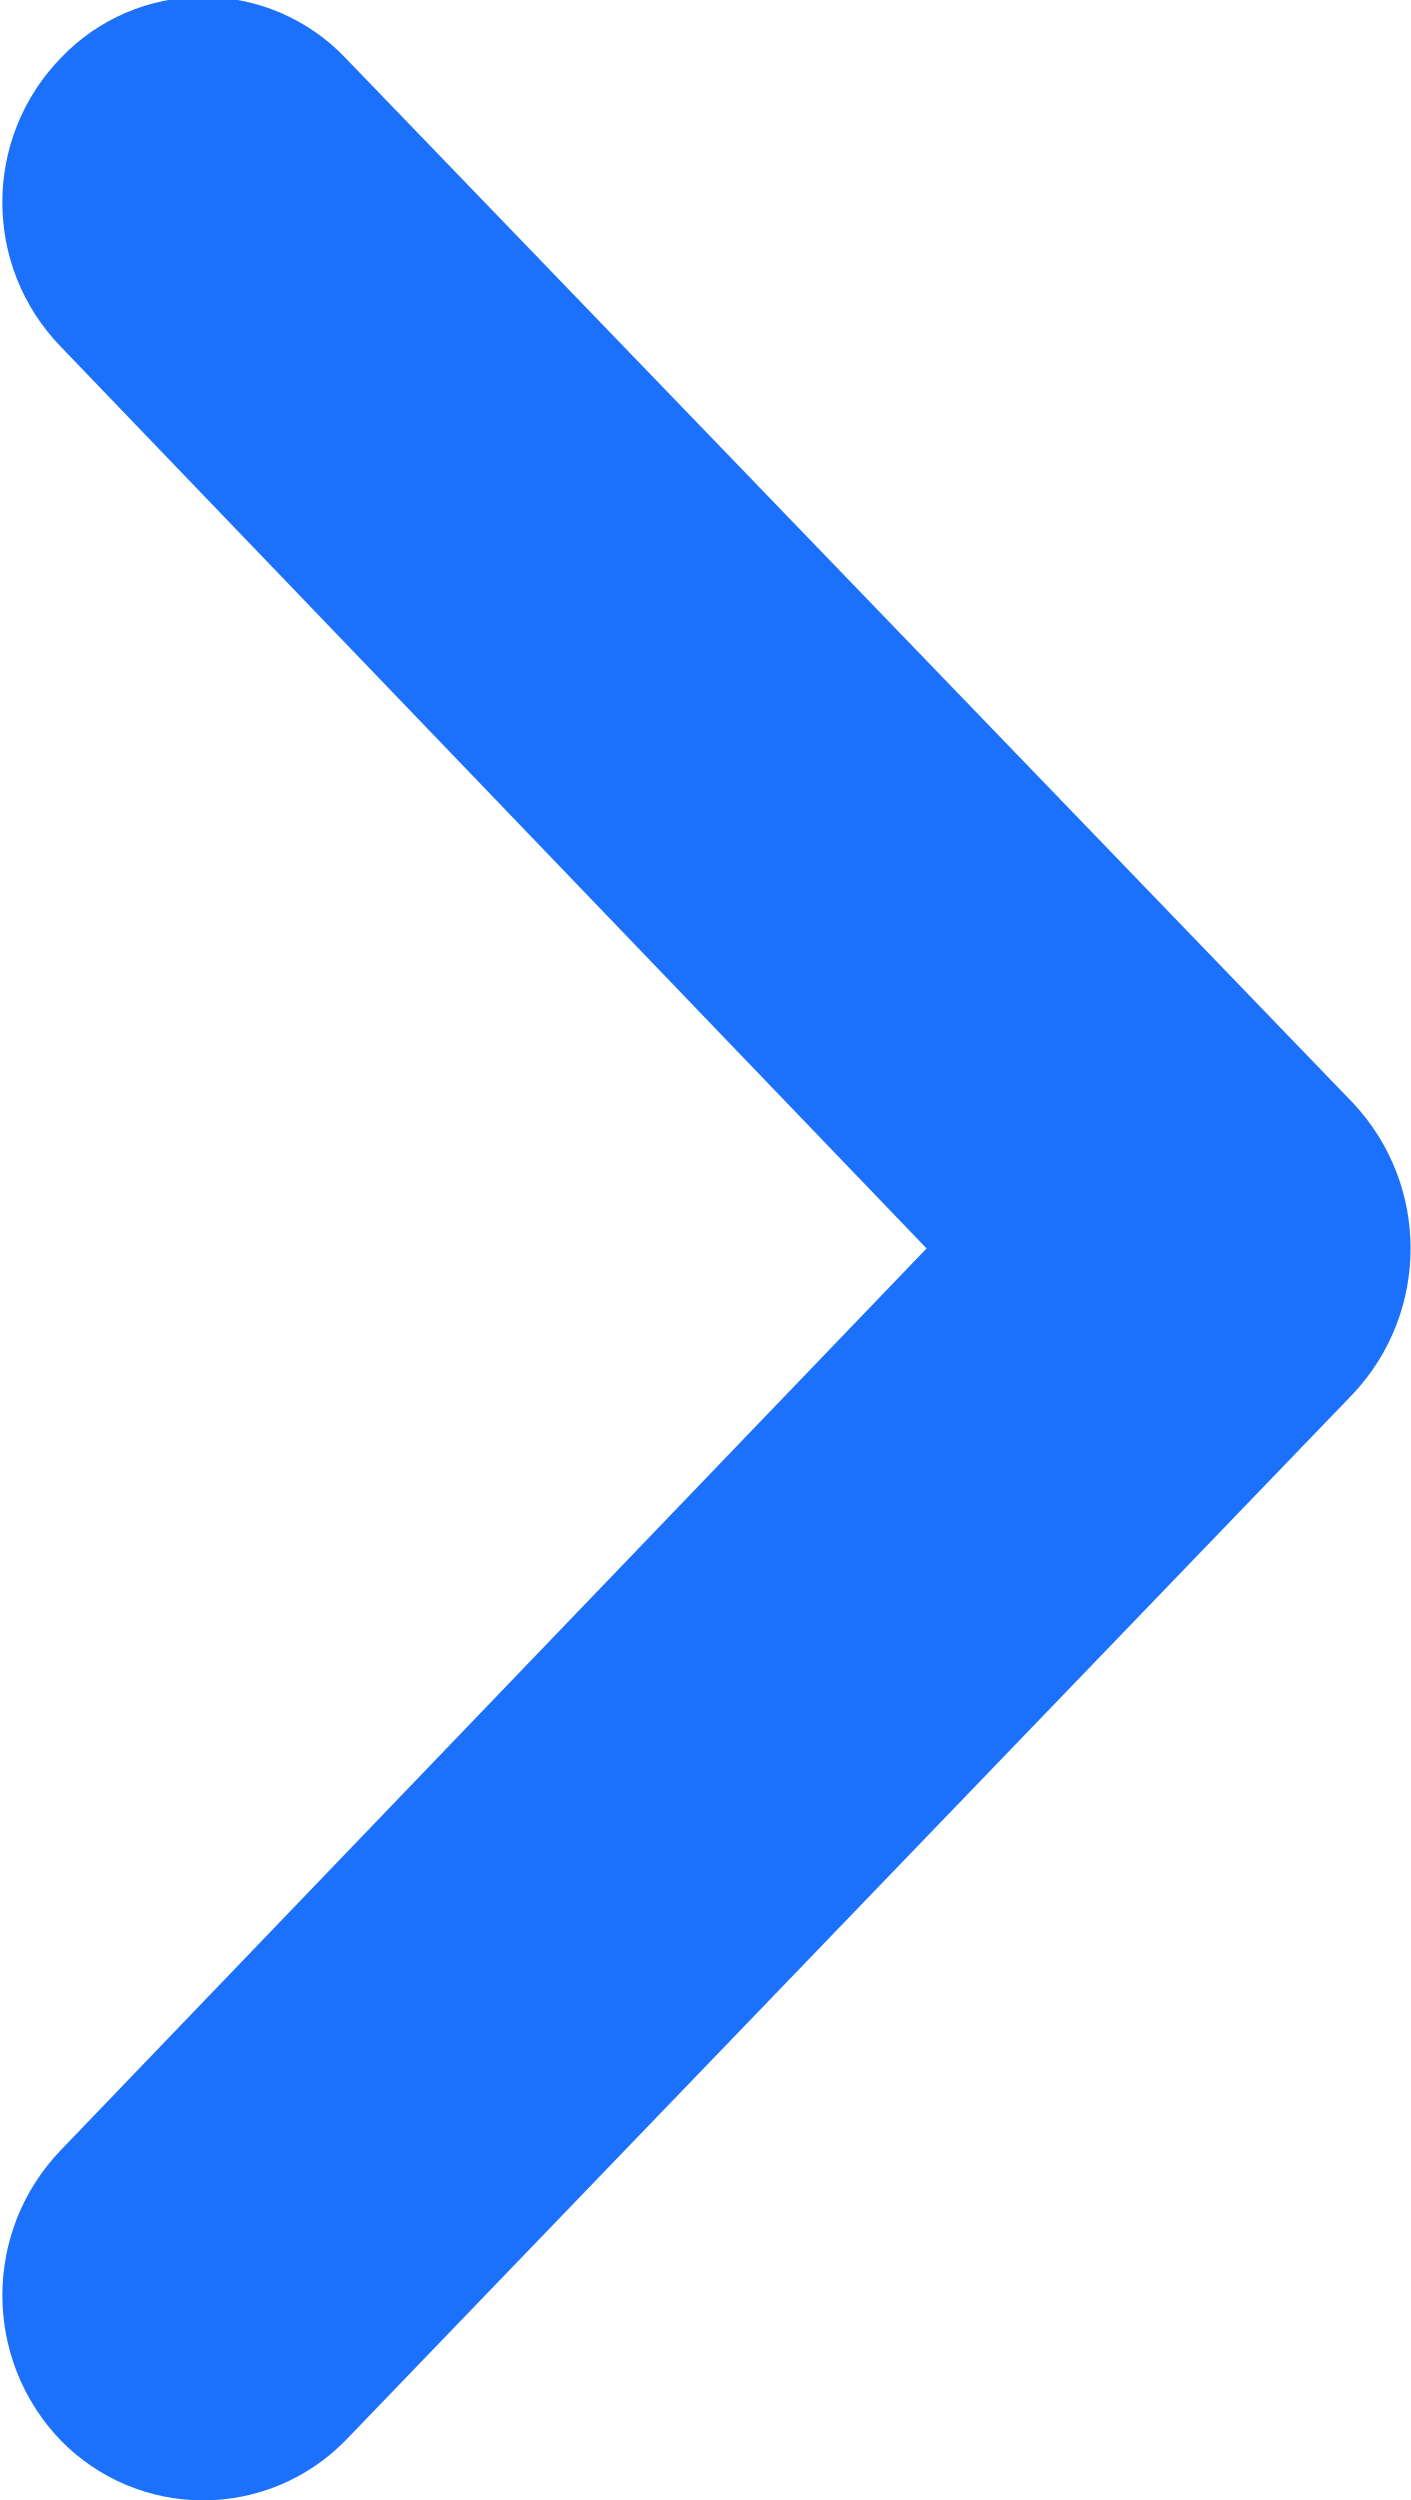
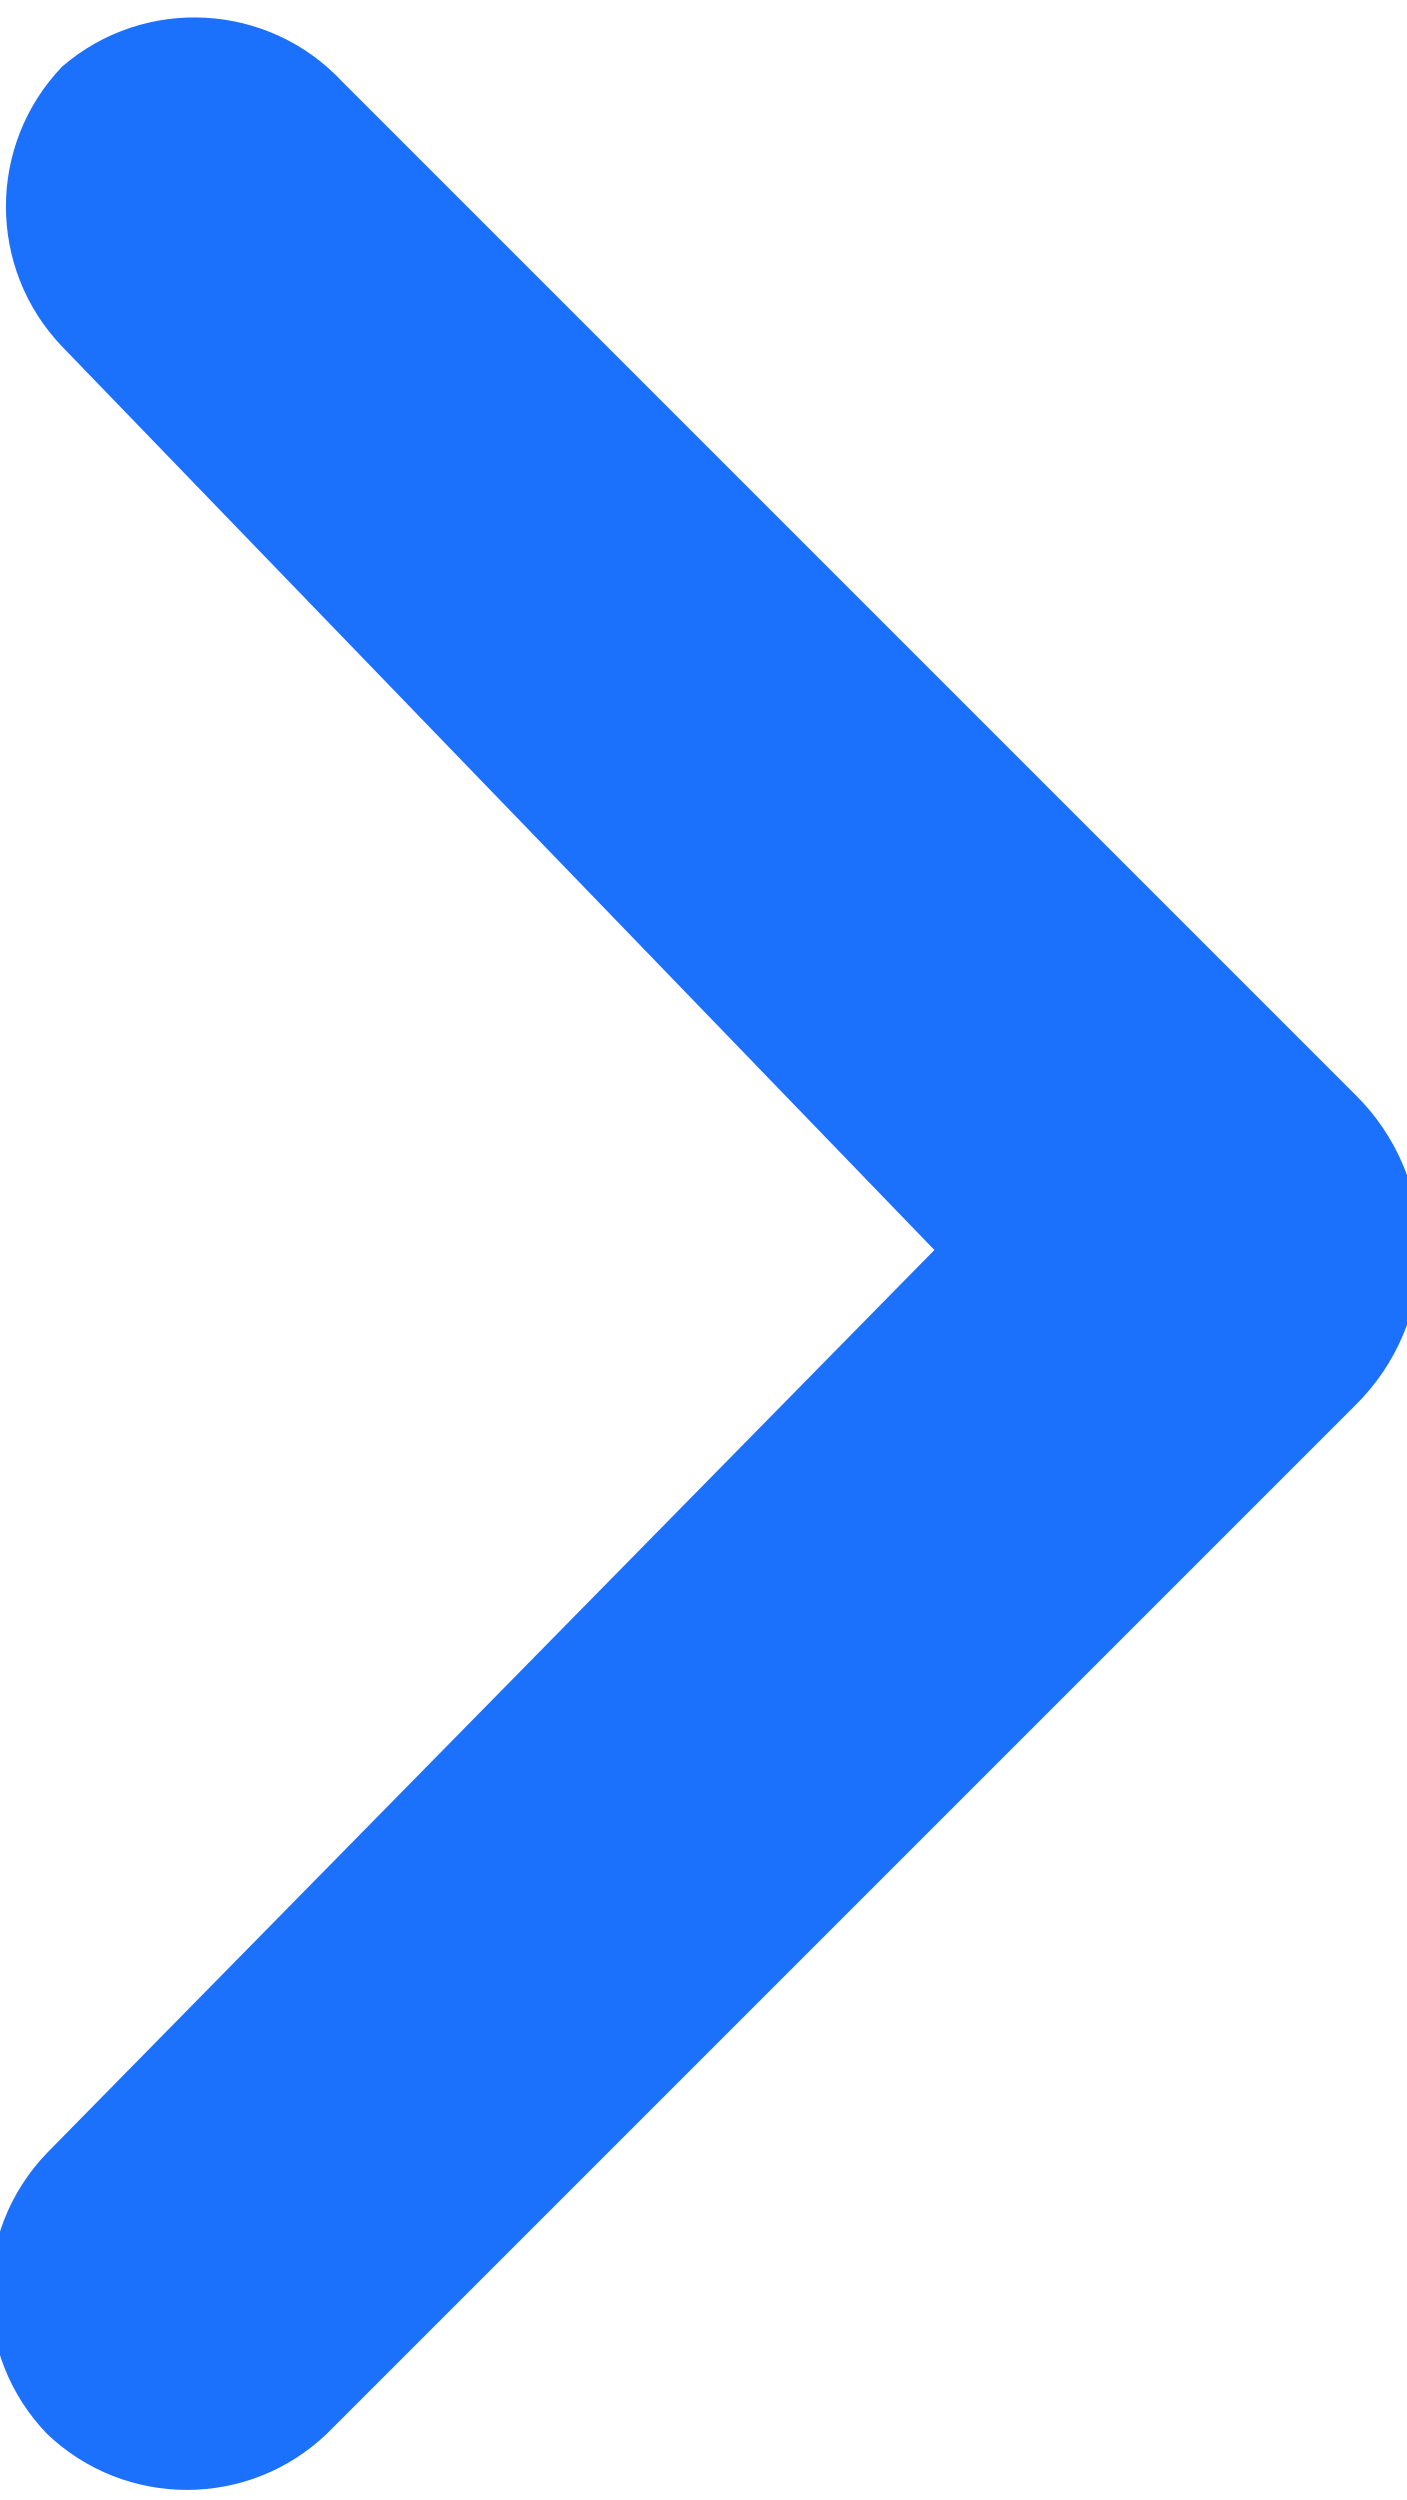
- <svg xmlns="http://www.w3.org/2000/svg" width="9.03" height="16" viewBox="0 0 9.03 16">
+ <svg xmlns="http://www.w3.org/2000/svg" width="9" height="16" viewBox="0 0 9.03 16">
  <defs>
-     <style>
-       .cls-1 {
-         fill: #1b70fc;
-         fill-rule: evenodd;
-       }
-     </style>
+     <style>.cls-1 { fill: #1b70fc; fill-rule: evenodd; }</style>
  </defs>
-   <path id="Forma_1" data-name="Forma 1" class="cls-1" d="M1581.63,4228.06l-6.45-6.69a1.257,1.257,0,0,0-1.82,0,1.328,1.328,0,0,0,0,1.85l5.54,5.77-5.54,5.77a1.341,1.341,0,0,0,0,1.86,1.274,1.274,0,0,0,1.82,0l6.45-6.7A1.36,1.36,0,0,0,1581.63,4228.06Z" transform="translate(-1572.97 -4221)" />
+   <path id="Forma_1" data-name="Forma 1" class="cls-1" d="M8.7 7L2.2.5A1.3 1.3 0 0 0 .4.4a1.3 1.3 0 0 0 0 1.8L6 8 .3 13.8a1.3 1.3 0 0 0 0 1.8 1.3 1.3 0 0 0 1.8 0L8.7 9a1.4 1.4 0 0 0 0-2z" />
</svg>
